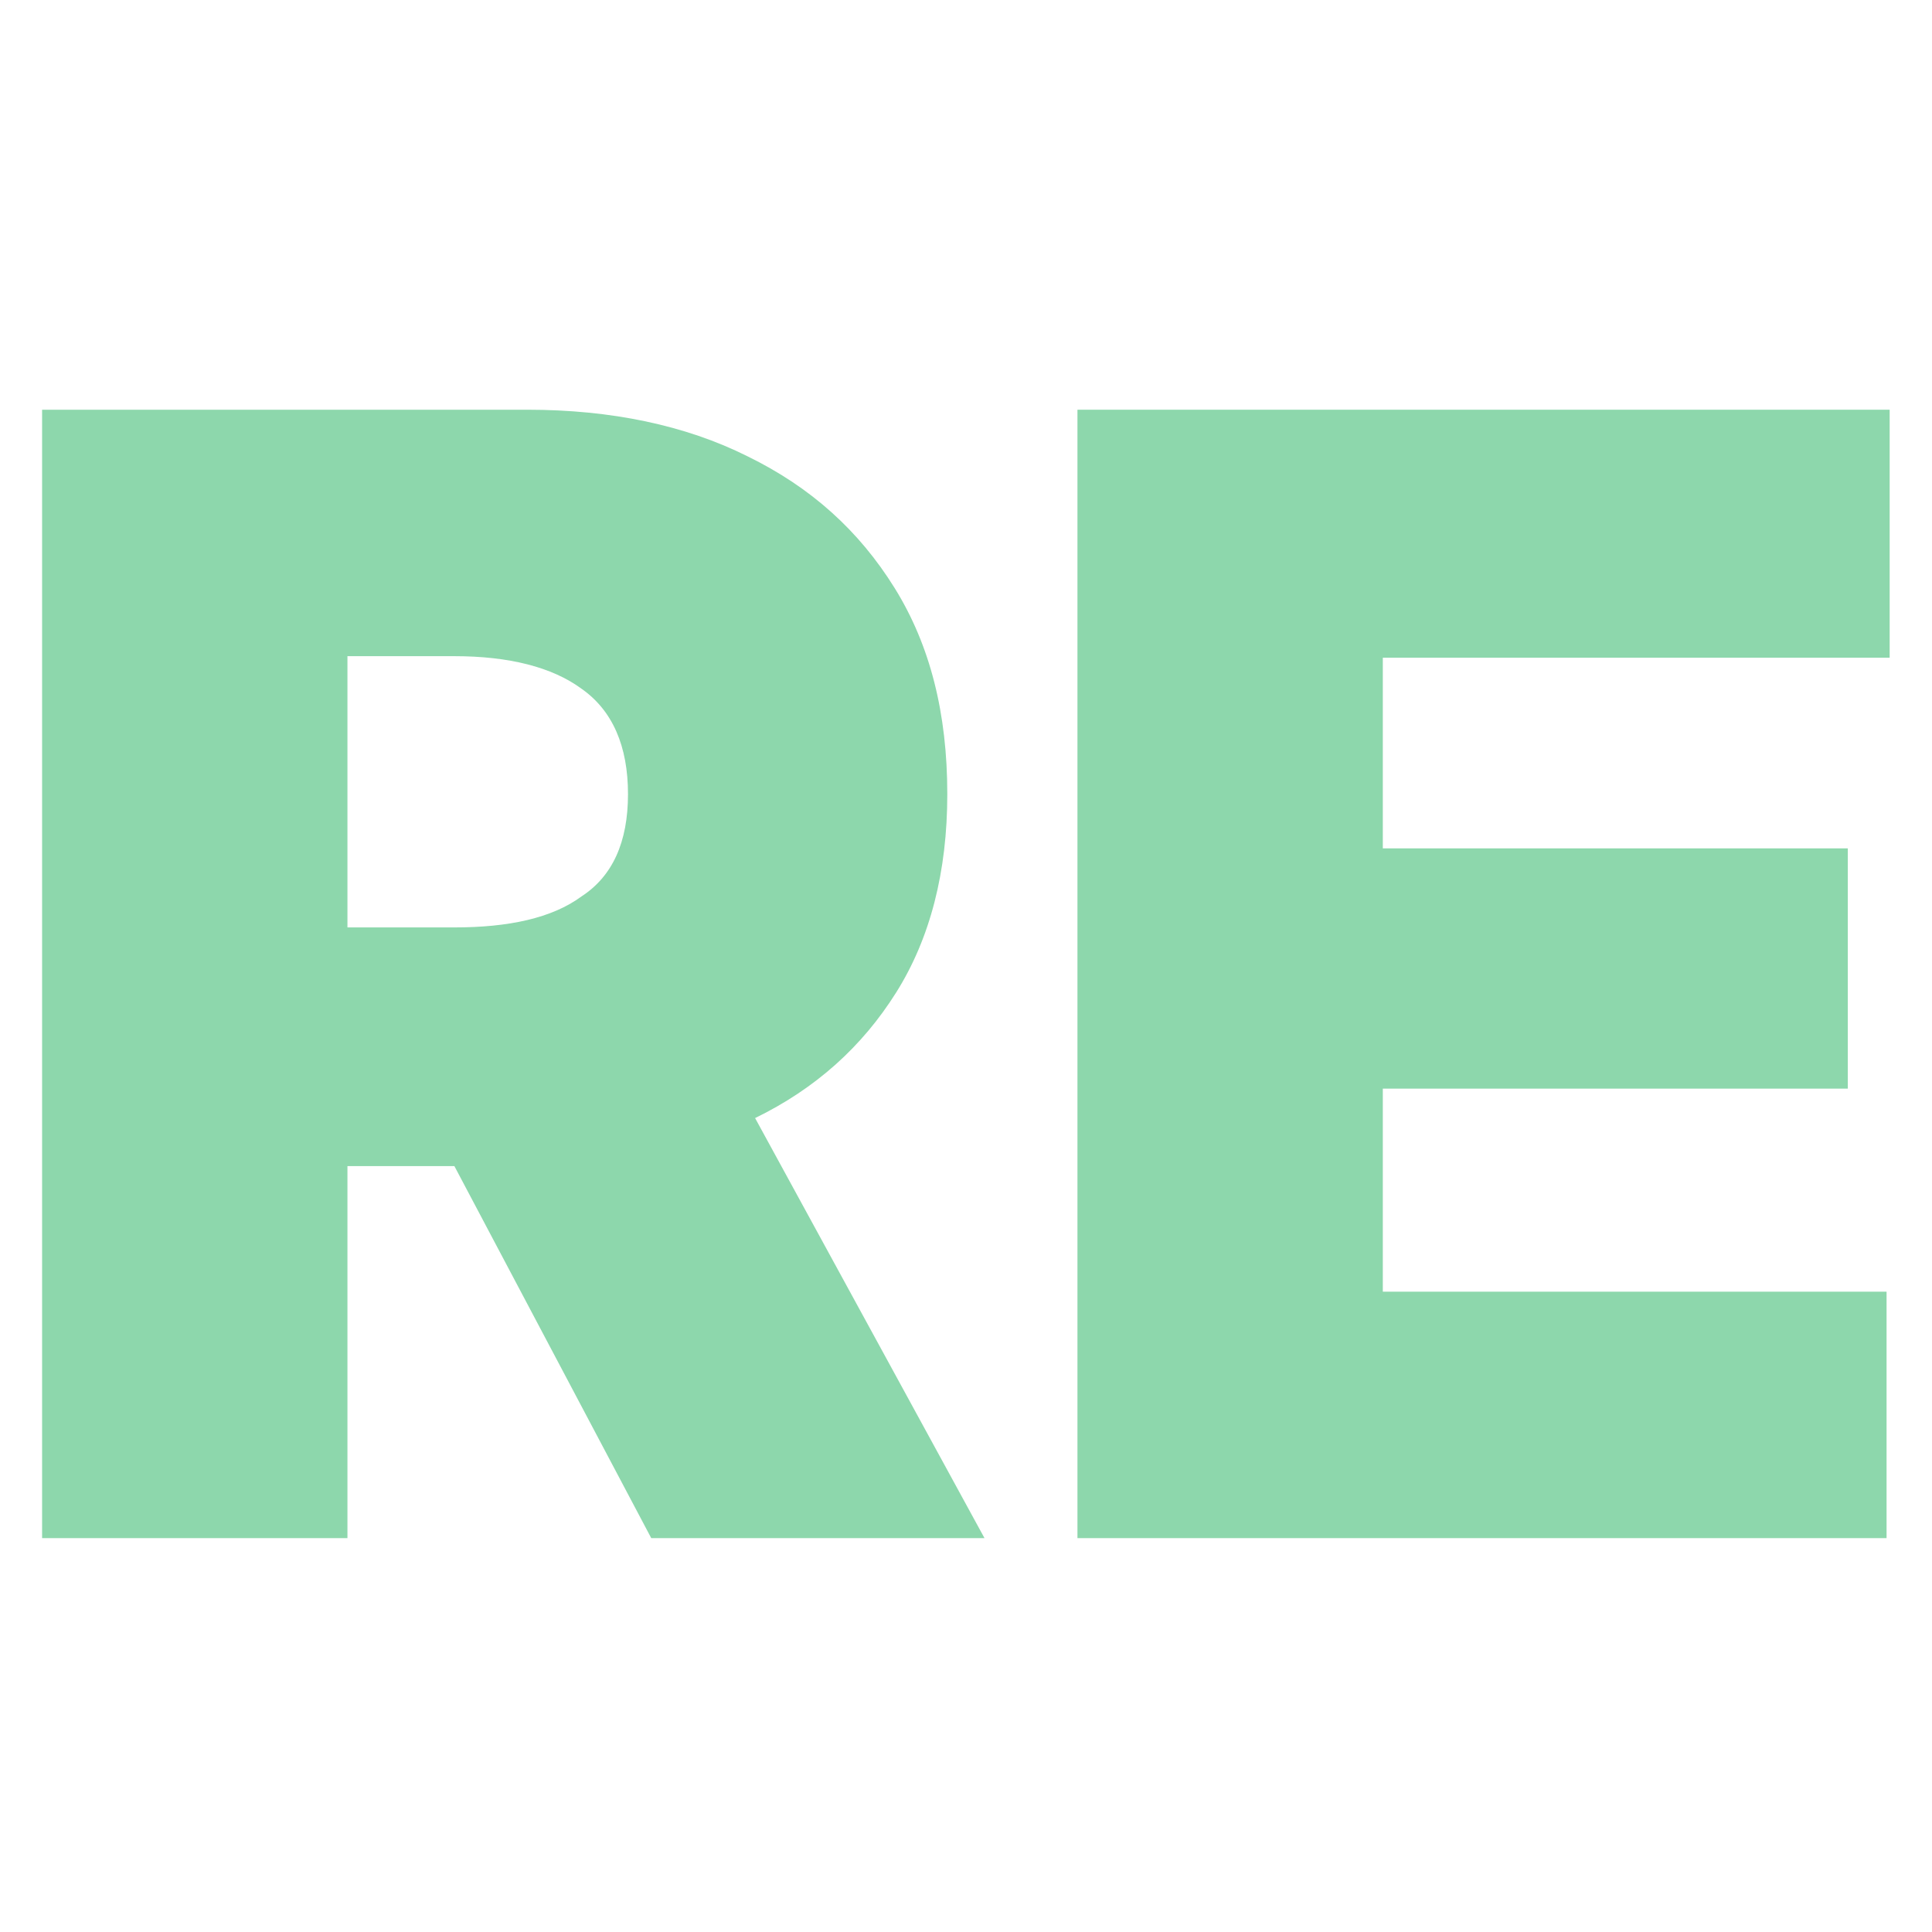
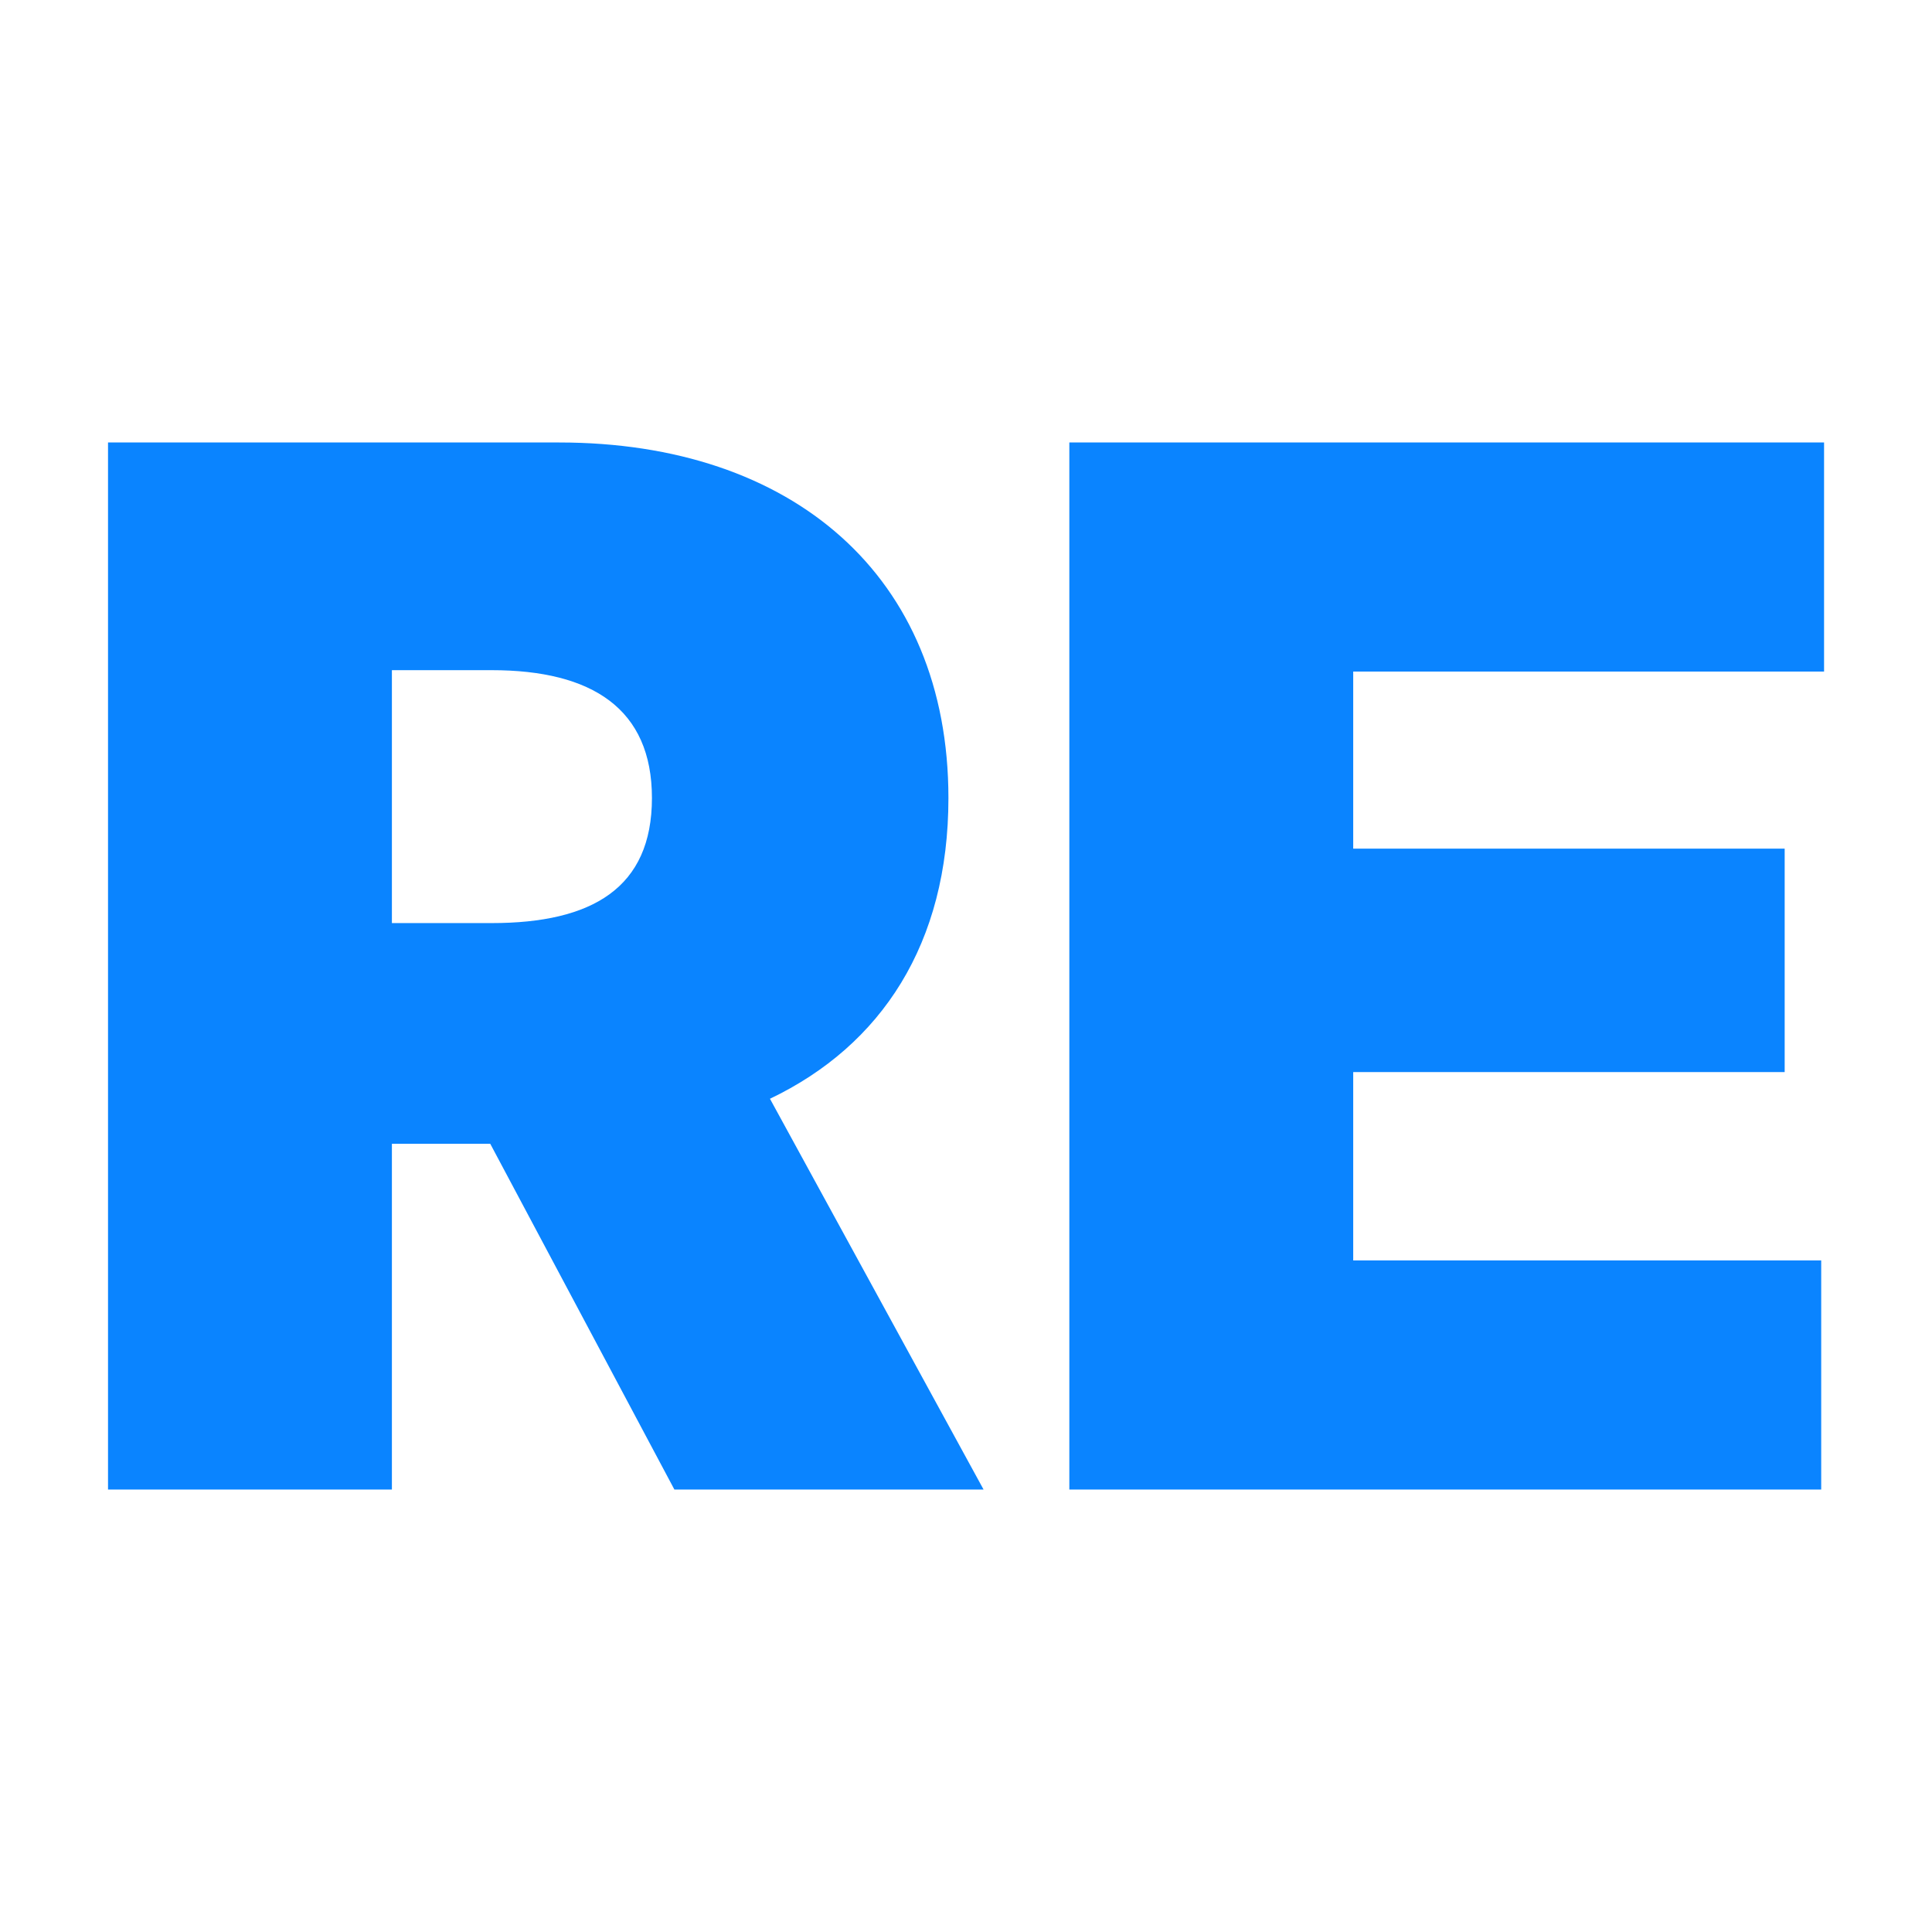
<svg xmlns="http://www.w3.org/2000/svg" width="100%" height="100%" viewBox="0 0 512 512" version="1.1" xml:space="preserve" style="fill-rule:evenodd;clip-rule:evenodd;stroke-linejoin:round;stroke-miterlimit:2;">
-   <g transform="matrix(1.49613,0,0,1.49613,-114.564,-279.291)">
-     <g transform="matrix(274.555,0,0,274.555,71.1249,459.125)">
-       <path d="M0.047,-0L0.047,-0.728L0.36,-0.728C0.414,-0.728 0.462,-0.718 0.502,-0.698C0.543,-0.678 0.574,-0.65 0.597,-0.613C0.62,-0.576 0.631,-0.532 0.631,-0.48C0.631,-0.43 0.62,-0.387 0.598,-0.352C0.576,-0.317 0.546,-0.29 0.507,-0.271L0.655,-0L0.44,-0L0.313,-0.24L0.244,-0.24L0.244,-0L0.047,-0ZM0.244,-0.394L0.313,-0.394C0.348,-0.394 0.376,-0.4 0.395,-0.414C0.415,-0.427 0.425,-0.449 0.425,-0.48C0.425,-0.511 0.415,-0.534 0.395,-0.548C0.376,-0.562 0.348,-0.569 0.313,-0.569L0.244,-0.569L0.244,-0.394Z" style="fill:rgb(141,215,172);fill-rule:nonzero;" />
-     </g>
-     <g transform="matrix(274.555,0,0,274.555,254.519,459.125)">
-       <path d="M0.047,-0L0.047,-0.728L0.571,-0.728L0.571,-0.568L0.244,-0.568L0.244,-0.445L0.544,-0.445L0.544,-0.29L0.244,-0.29L0.244,-0.159L0.569,-0.159L0.569,-0L0.047,-0Z" style="fill:rgb(141,215,172);fill-rule:nonzero;" />
-     </g>
+   <g transform="matrix(1.38912,0,0,1.38912,-88.0584,-243.041)">
+     <g transform="matrix(274.555,0,0,274.555,422.764,459.125)">
+         </g>
+     <text x="71.125px" y="459.125px" style="font-family:'Inter-Black', 'Inter';font-weight:900;font-size:274.555px;fill:rgb(10,132,255);">RE</text>
  </g>
</svg>
